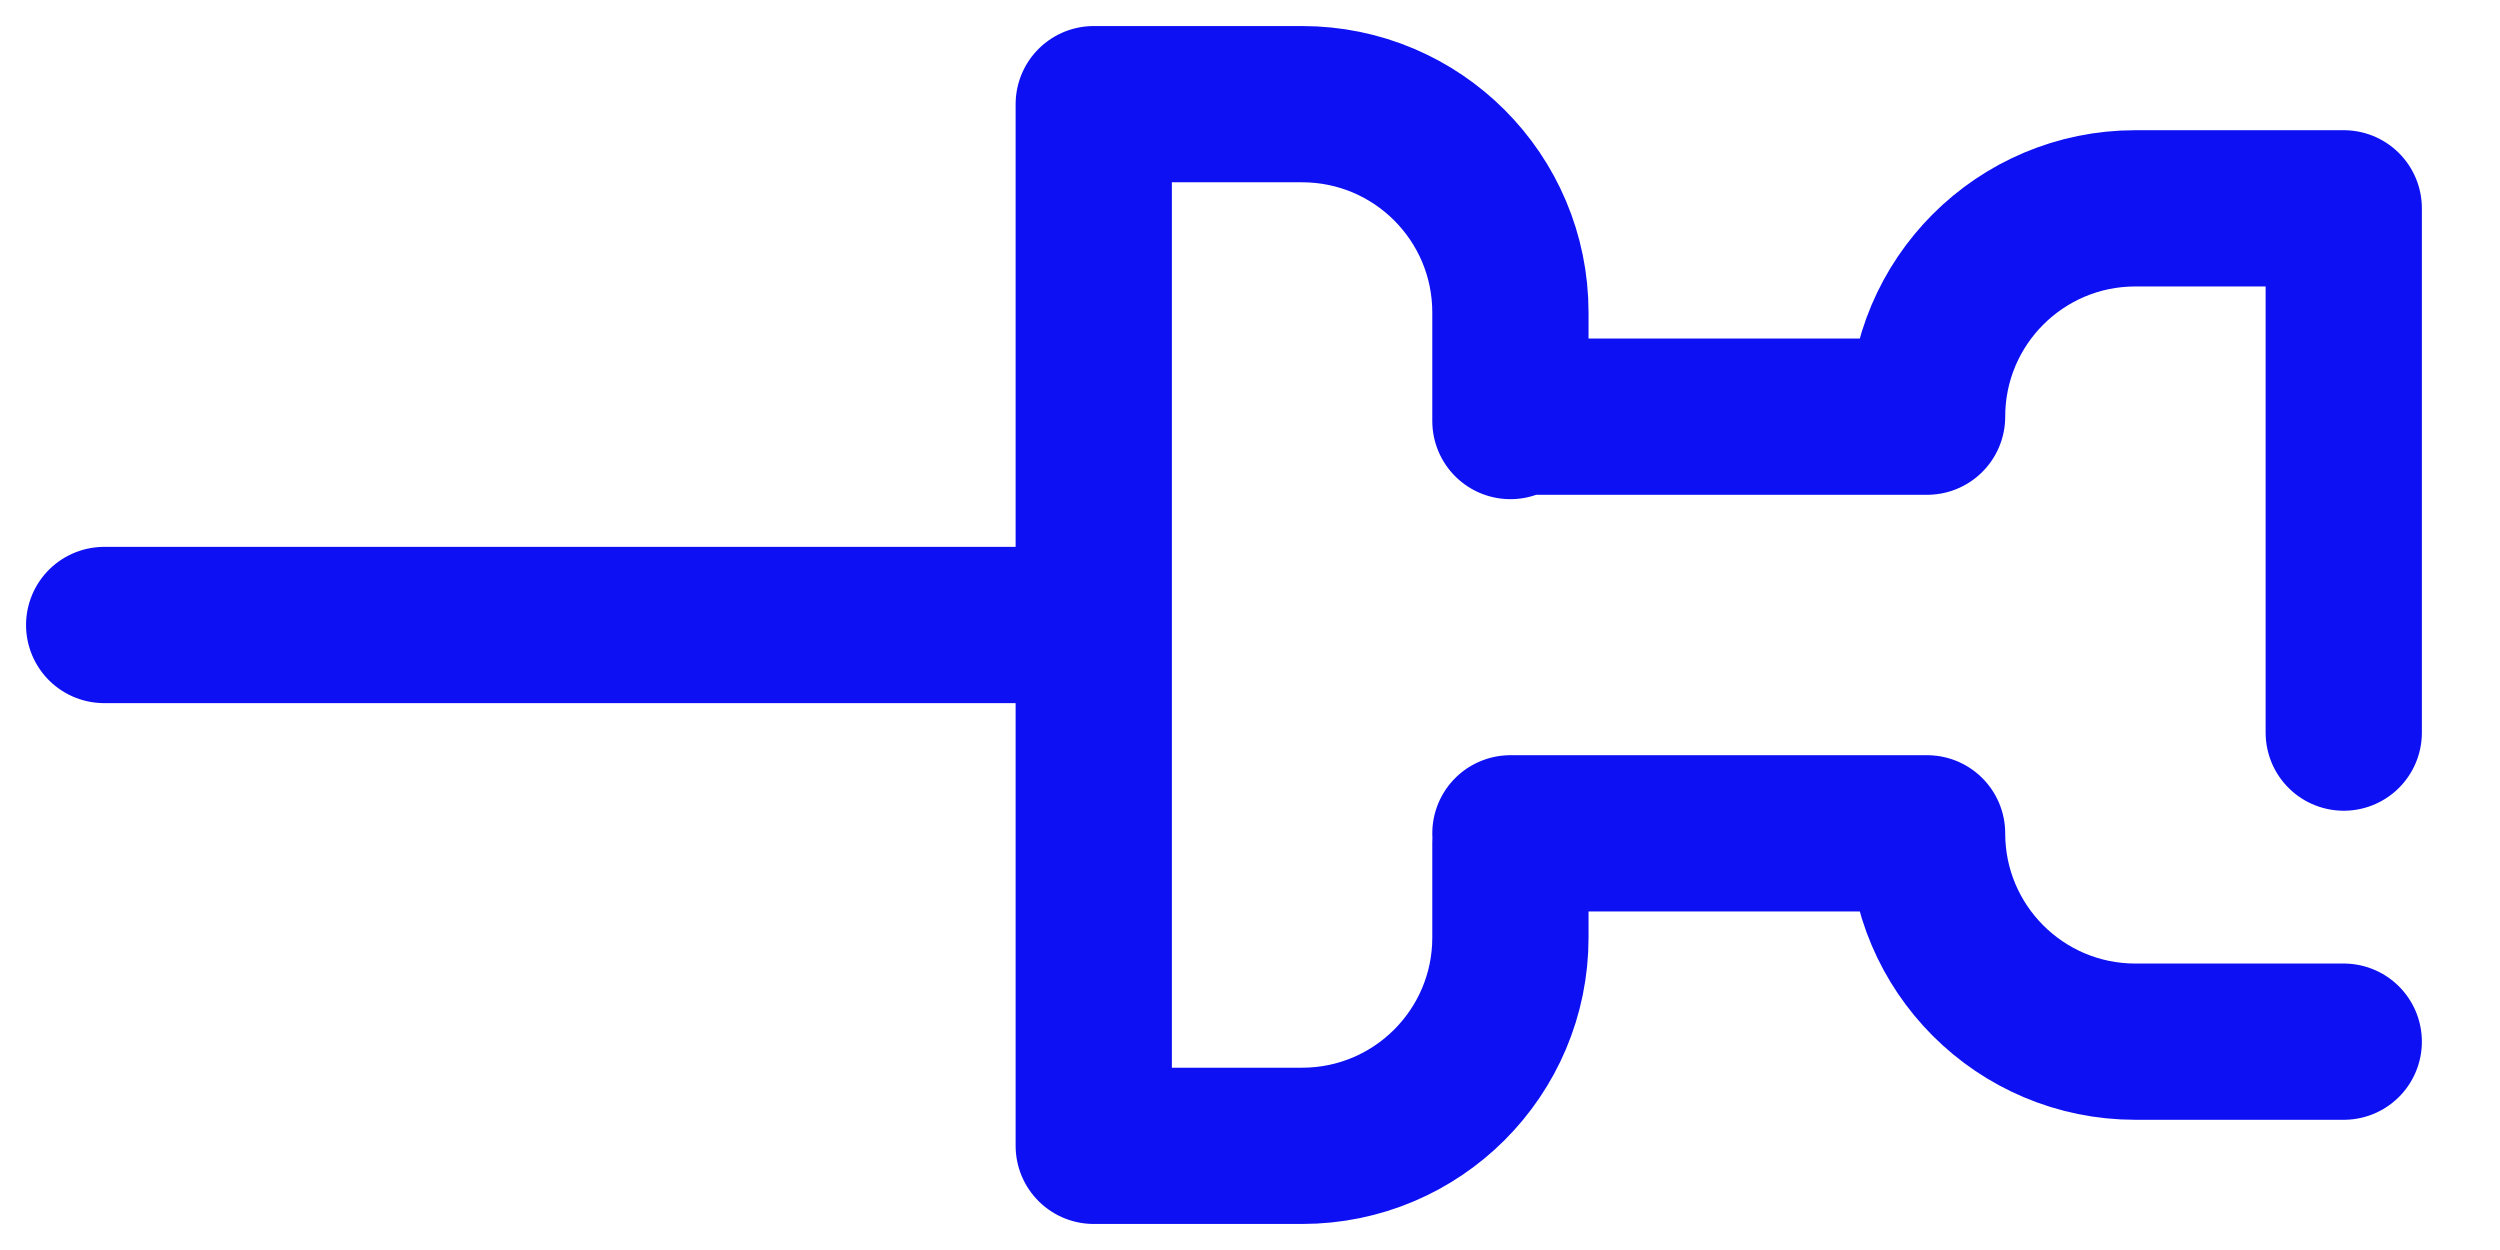
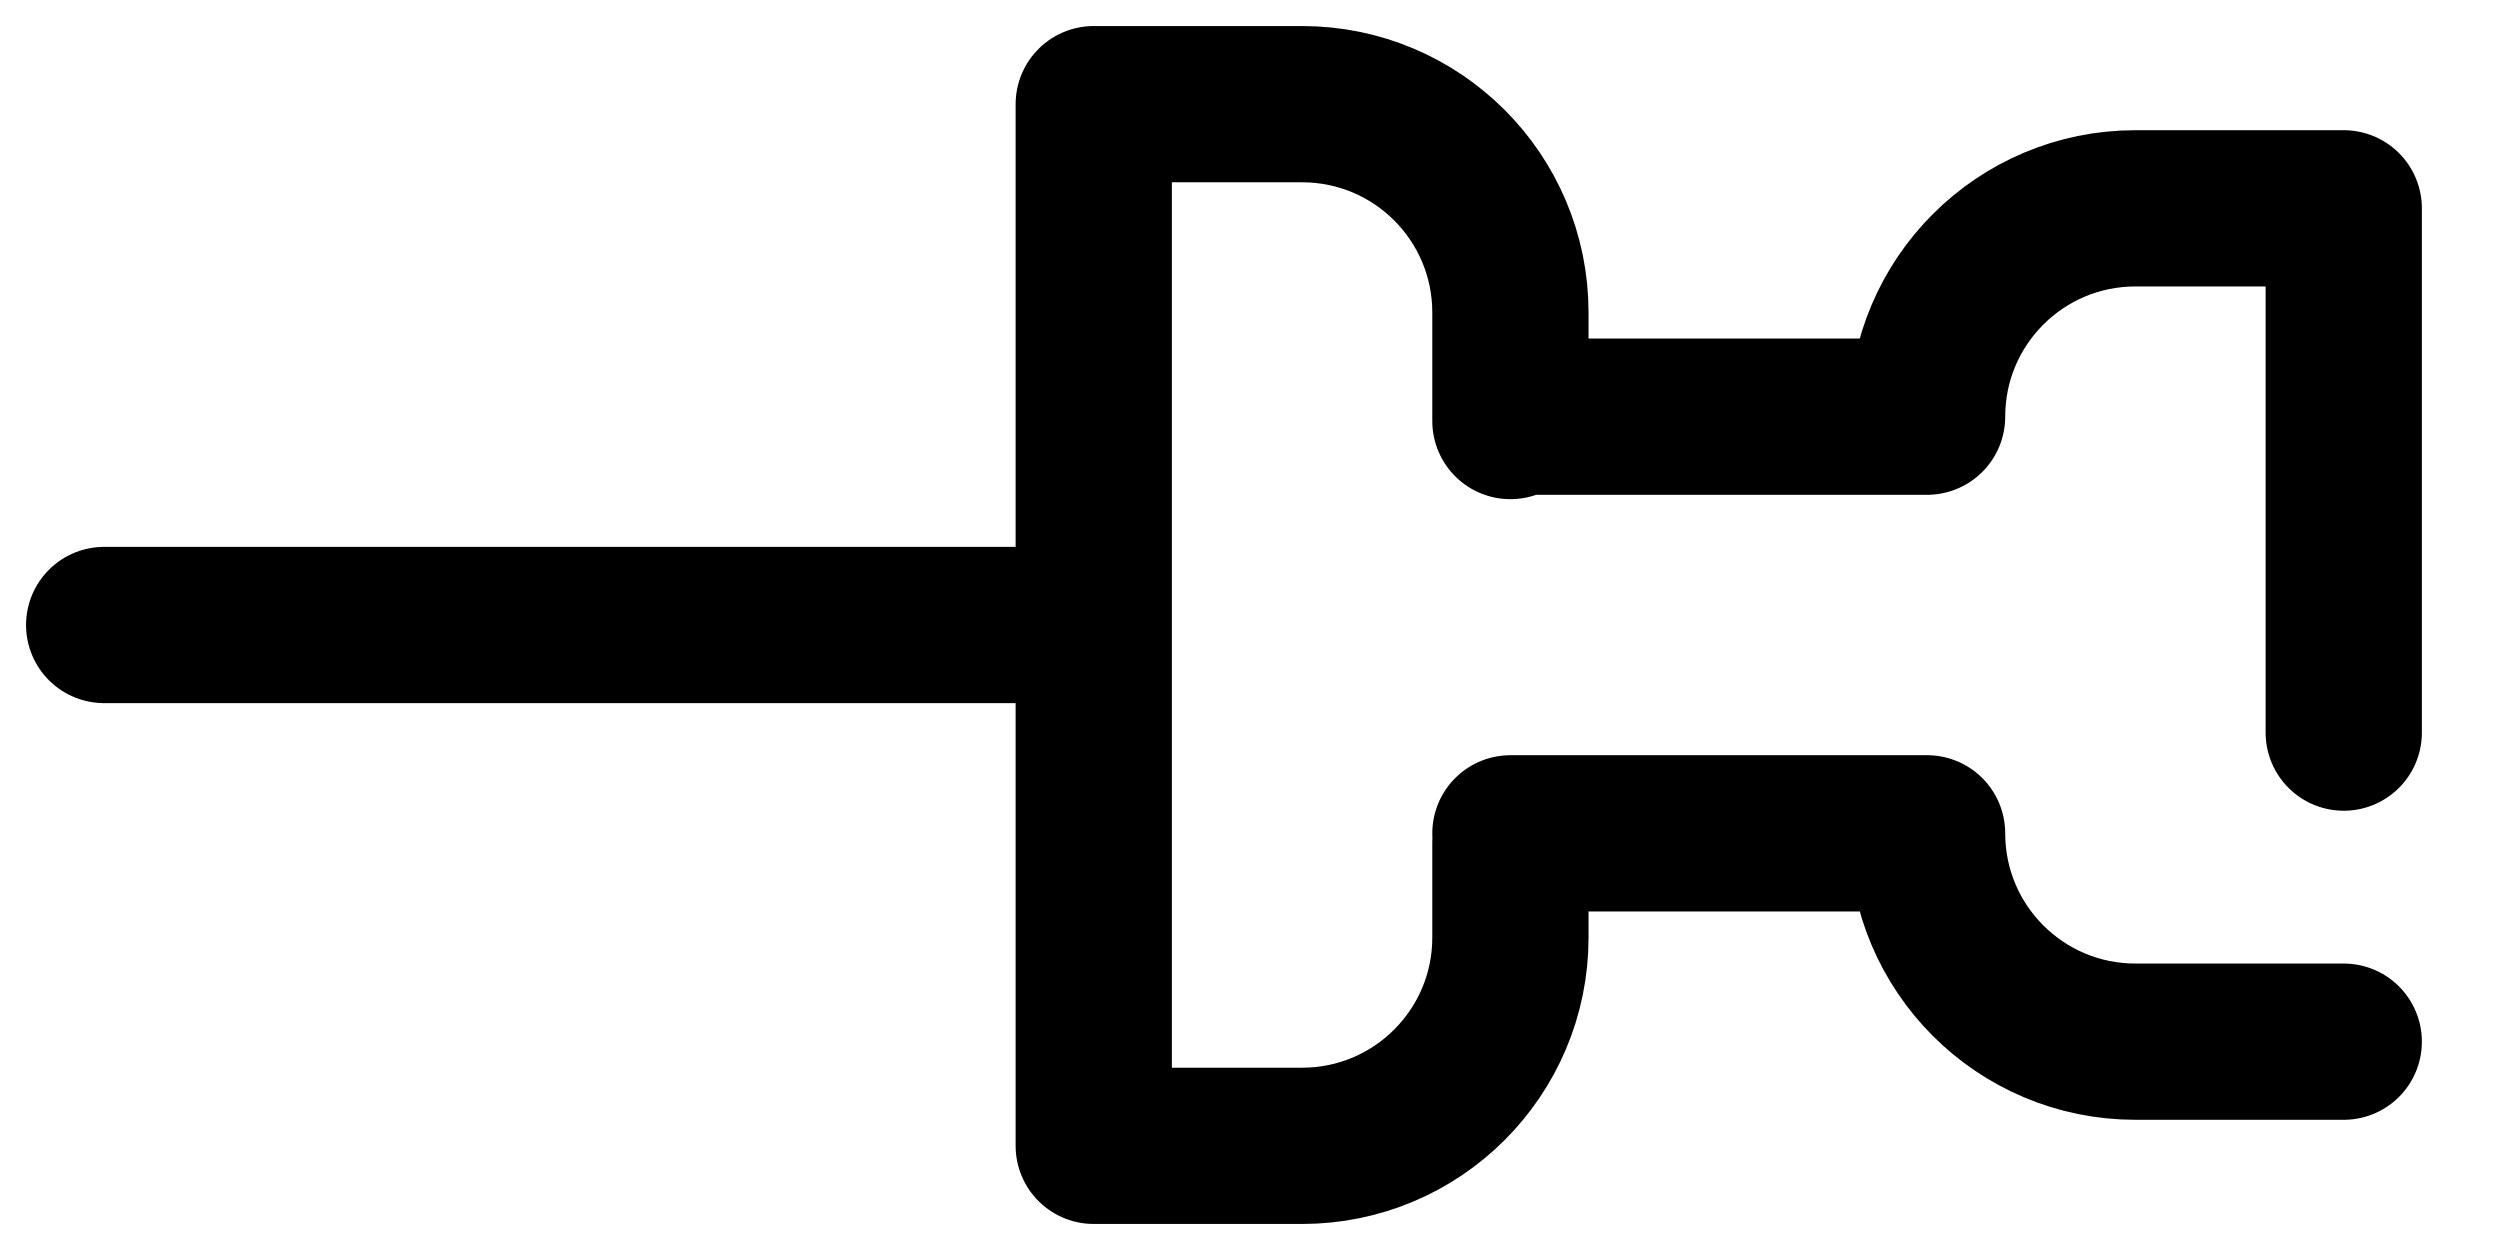
<svg xmlns="http://www.w3.org/2000/svg" width="24px" height="12px" viewBox="0 0 24 12" version="1.1">
  <g id="elements-library" stroke="none" stroke-width="1" fill="none" fill-rule="evenodd" stroke-linecap="round">
-     <g id="00.16-icons" transform="translate(-293, -2070)" stroke="#0D10F3" stroke-width="1.5">
+     <g id="00.16-icons" transform="translate(-293, -2070)" stroke="currentColor" stroke-width="1.5">
      <g id="Group" transform="translate(293, 2064)">
        <g id="Group-4" transform="translate(1, 7)">
          <line x1="9" y1="5" x2="0" y2="5" id="Path-6" />
          <path d="M13.5,7.088 L13.5,8 C13.5,9.105 12.605,10 11.5,10 L9.5,10 L9.5,10 L9.5,0 L11.5,0 C12.605,0 13.5,0.895 13.5,2 L13.5,3.042 L13.5,3.042 M17.5,7 L13.5,7 M13.5,3 L17.5,3 M21.5,9 L19.5,9 C18.395,9 17.5,8.105 17.5,7 M17.5,3 C17.5,1.895 18.395,1 19.5,1 L21.5,1 L21.5,6.033" id="Combined-Shape" stroke-linejoin="round" />
        </g>
      </g>
    </g>
  </g>
</svg>
